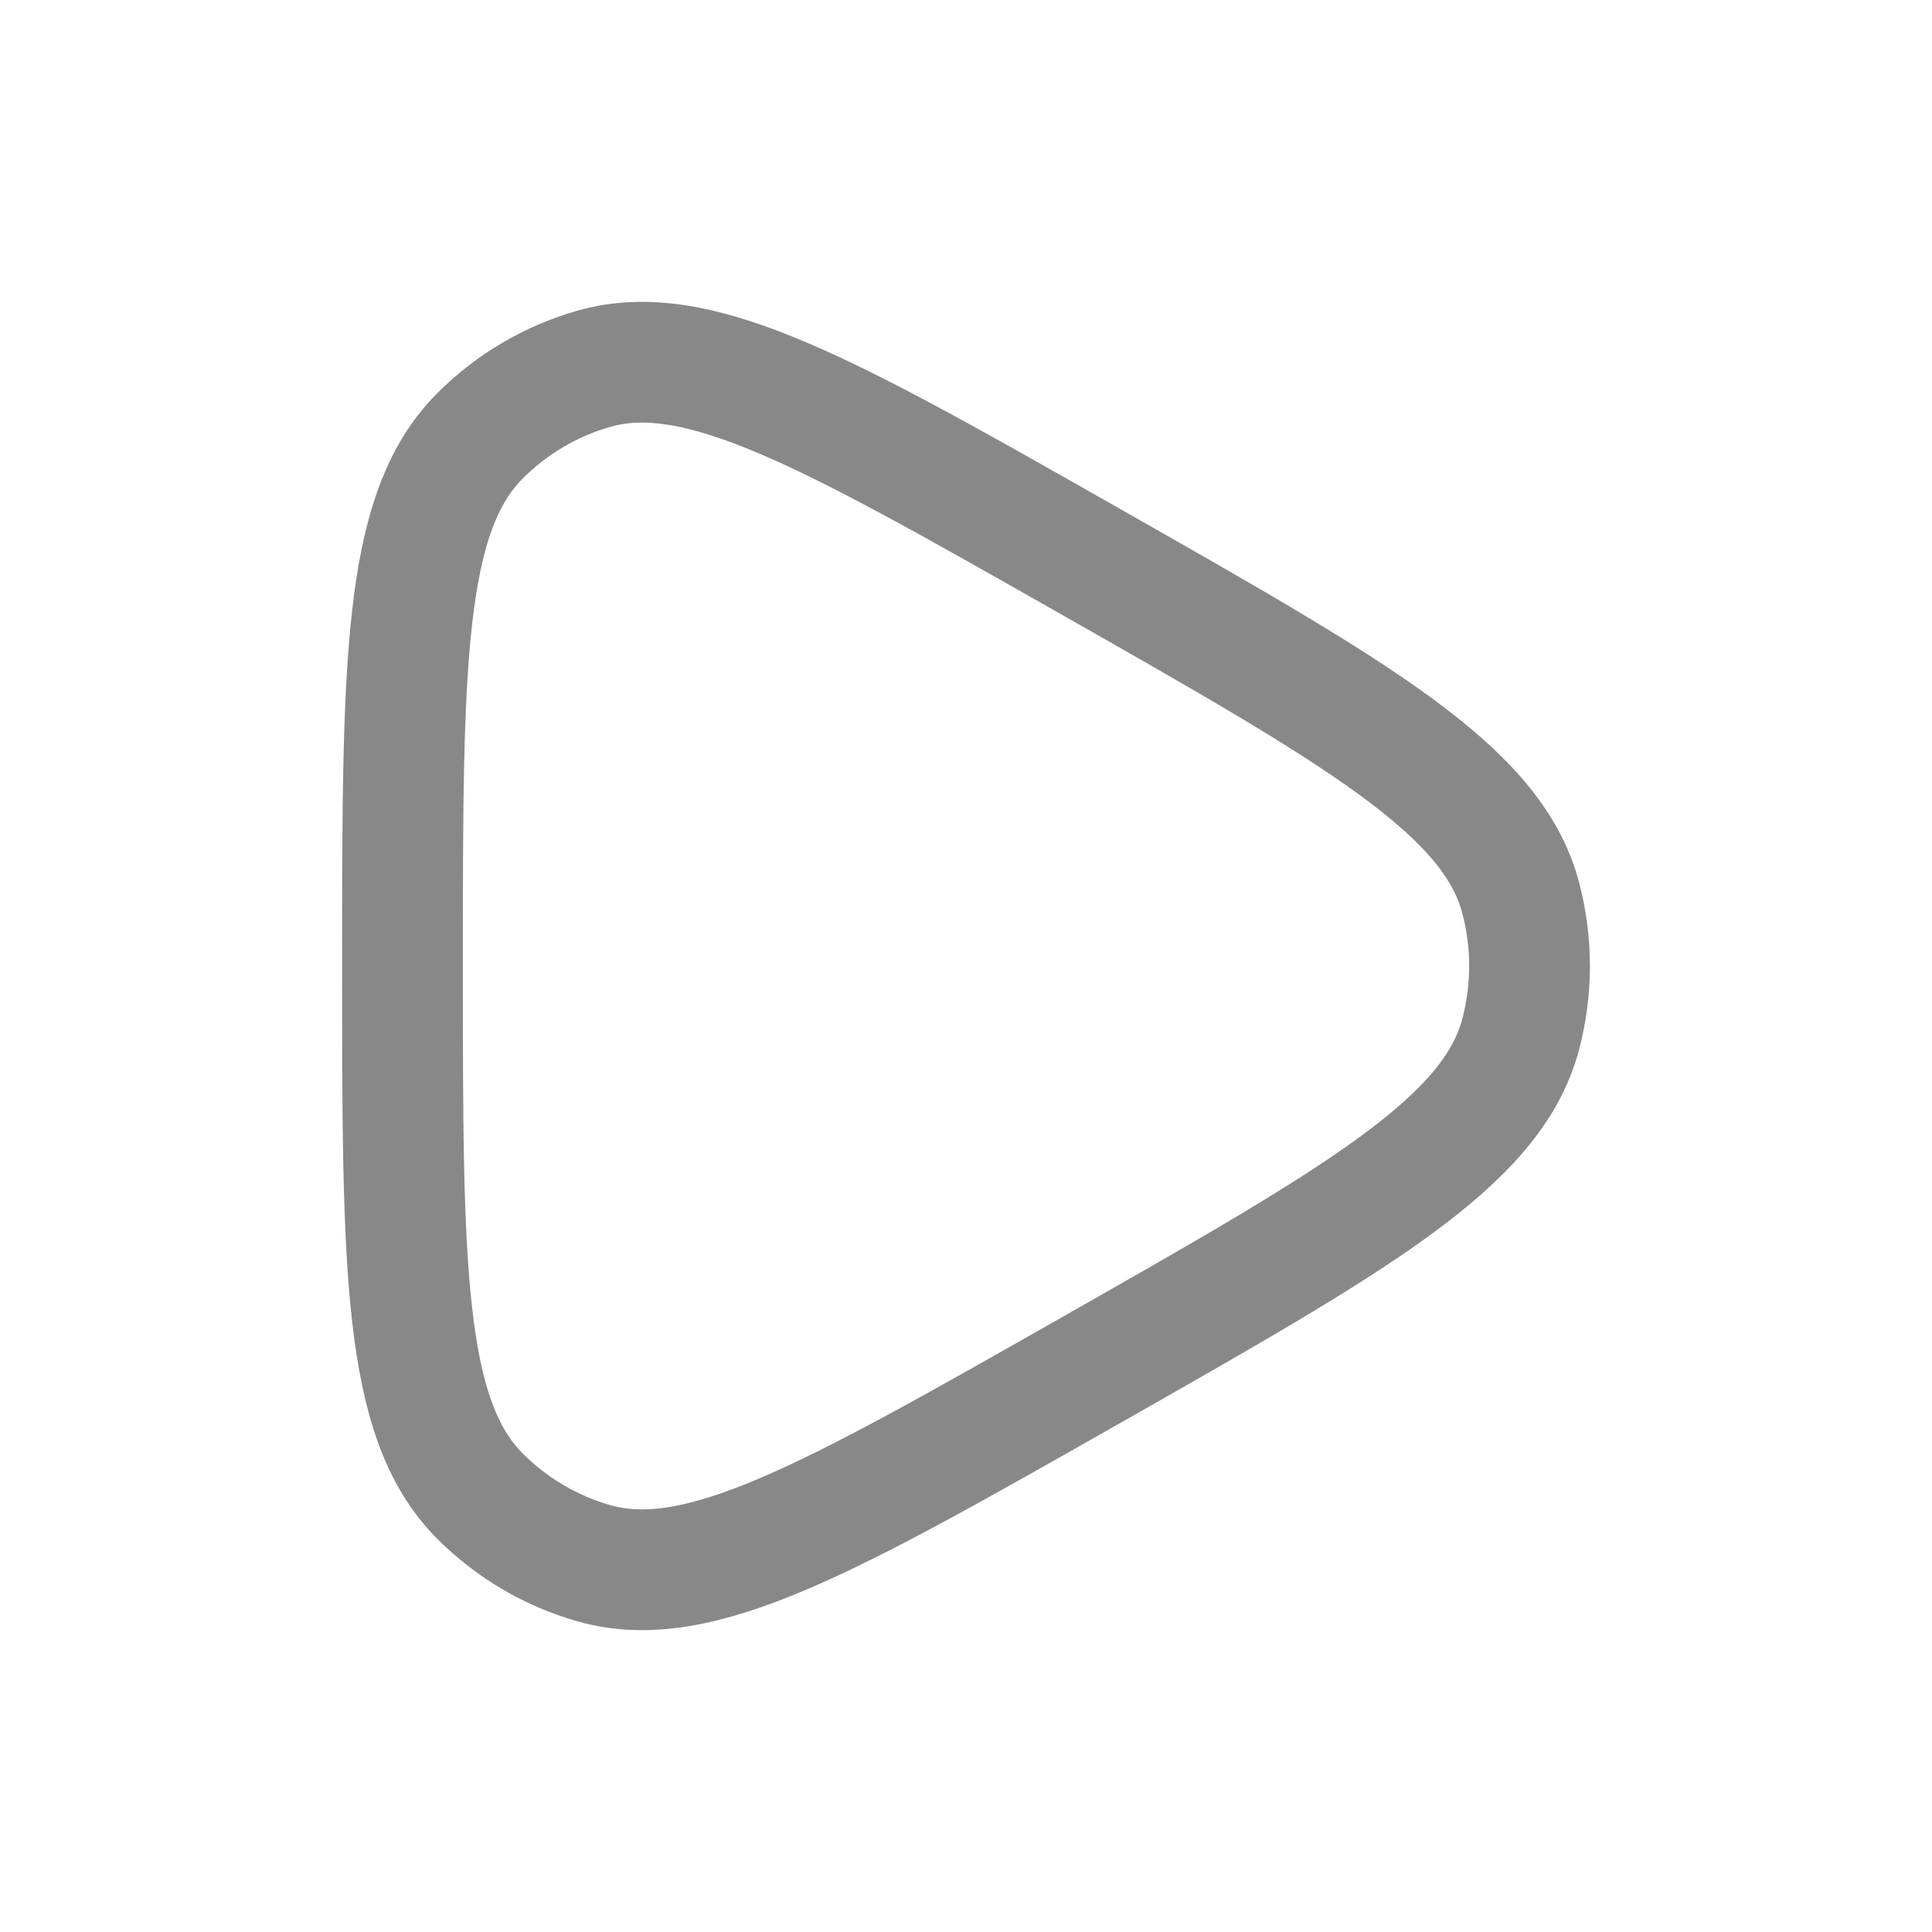
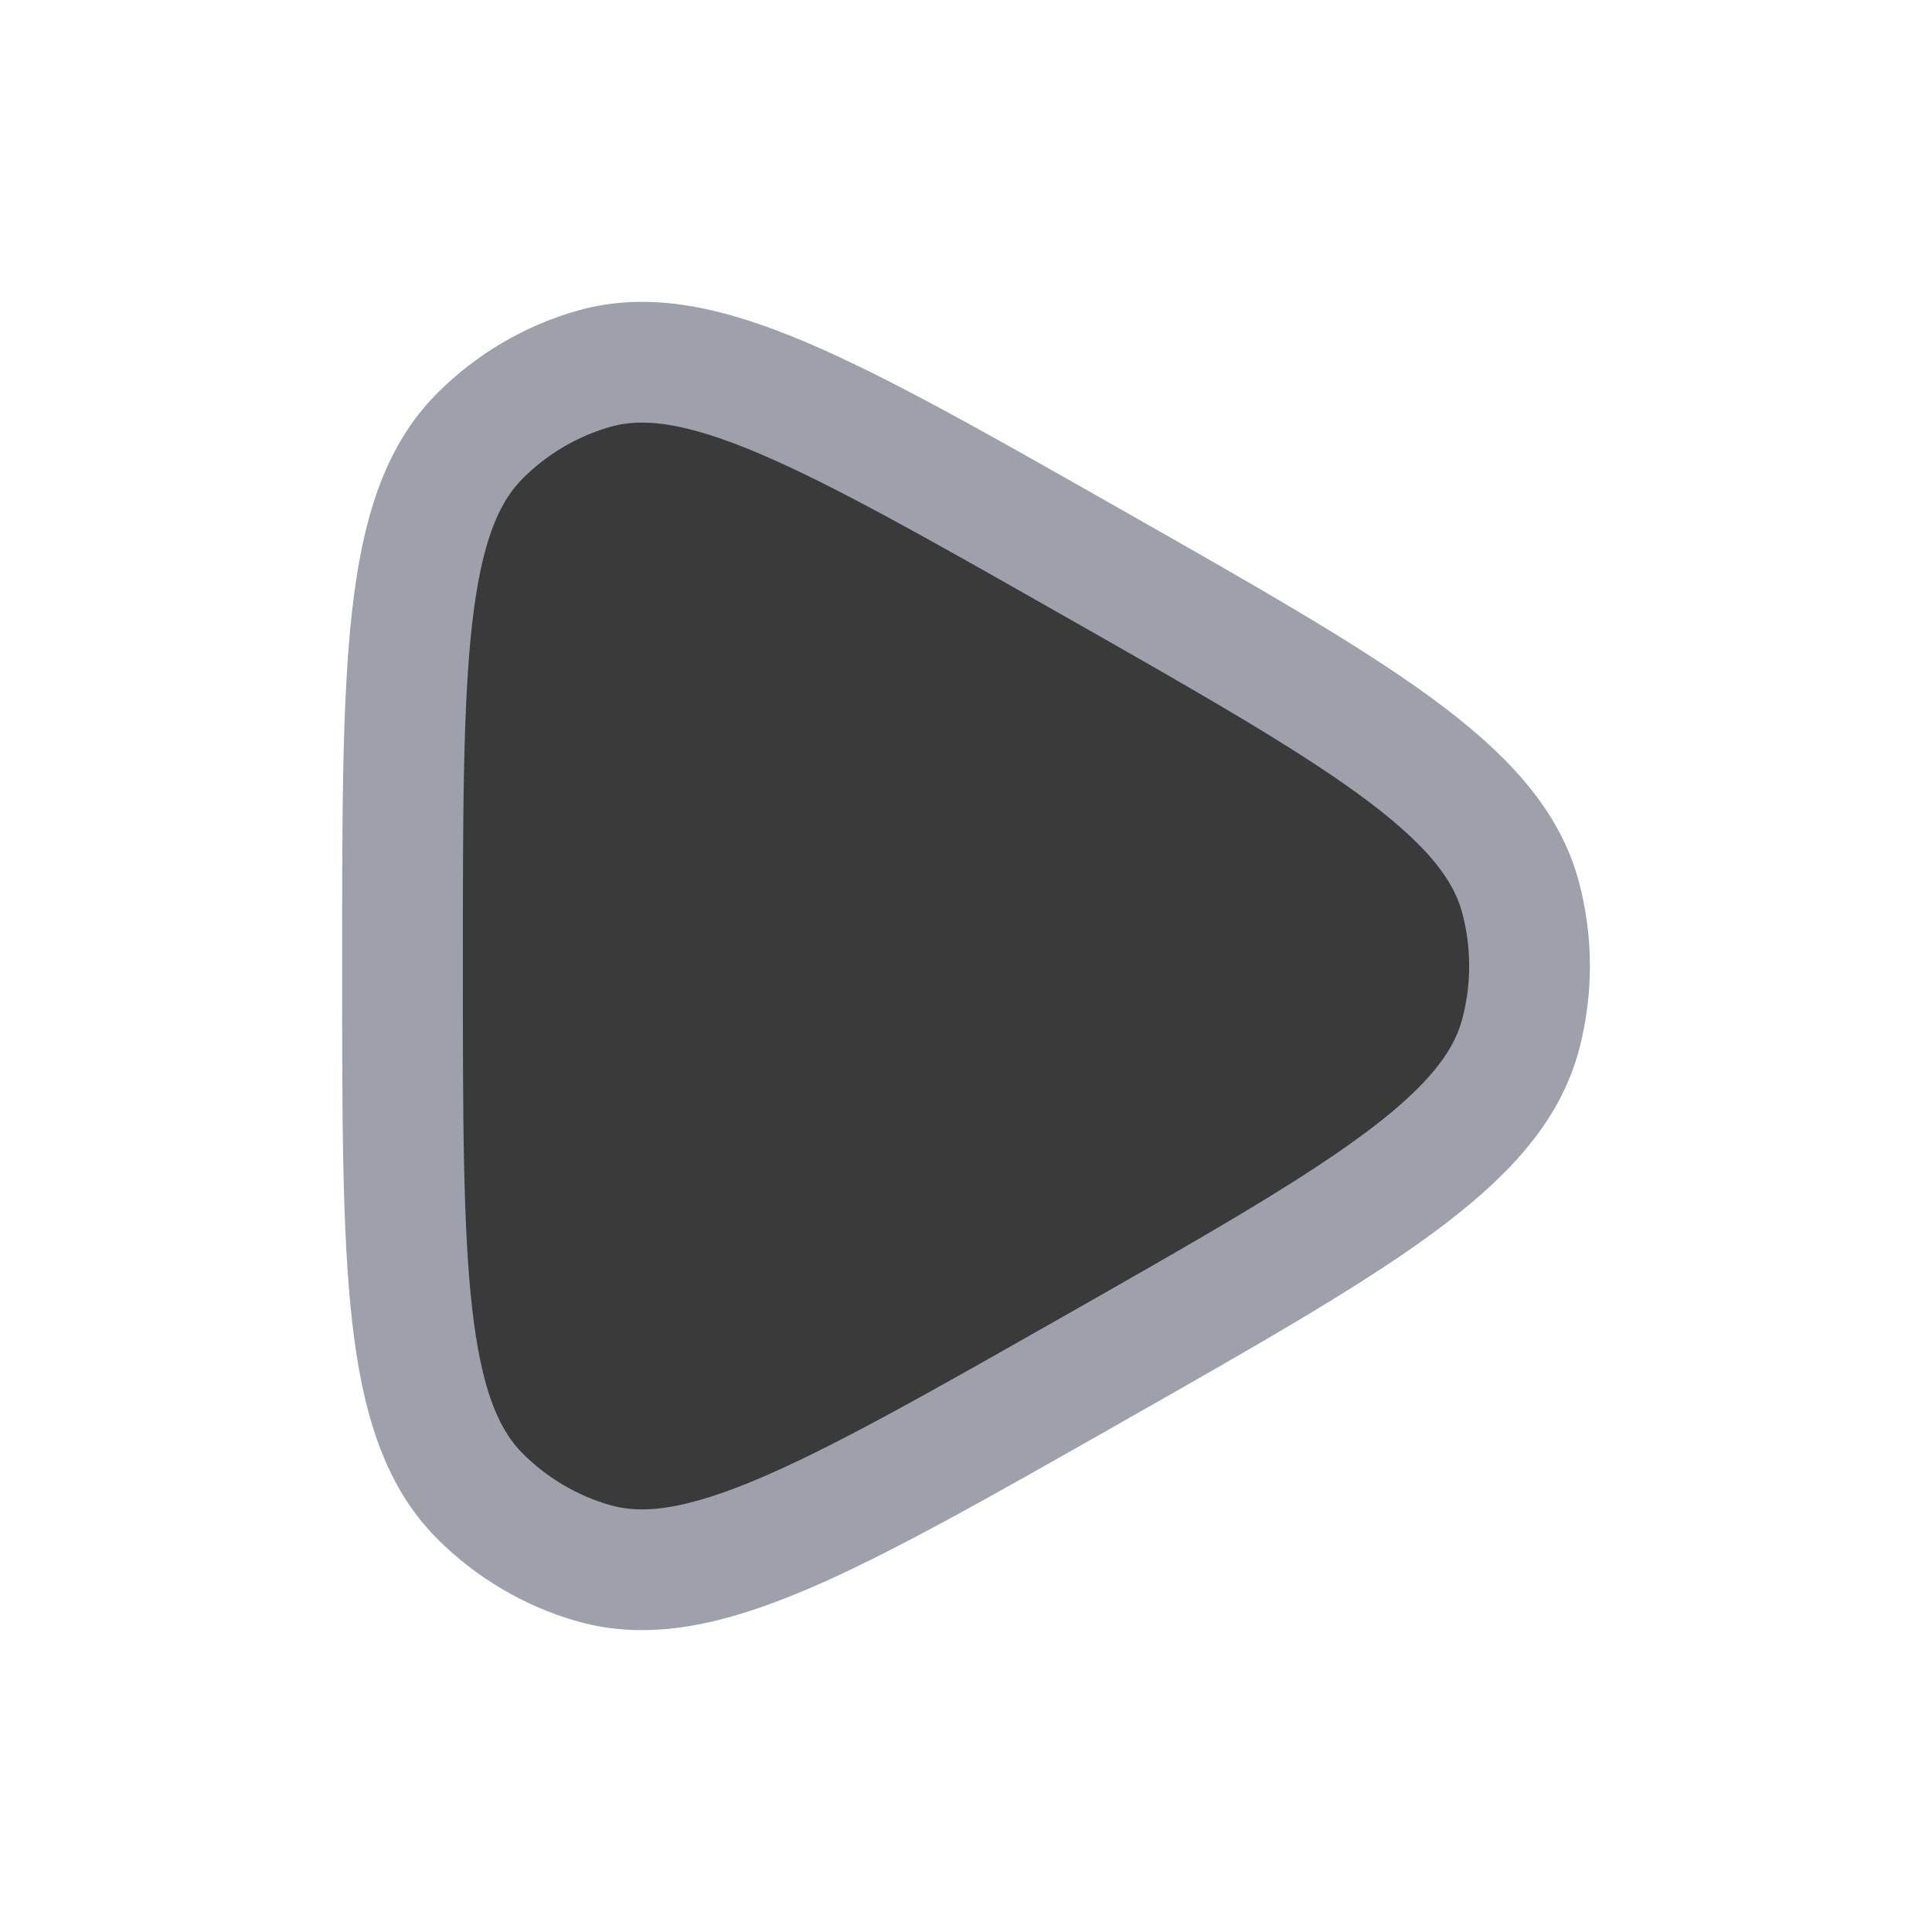
- <svg xmlns="http://www.w3.org/2000/svg" viewBox="0 0 24 24" width="16" height="16" fill="none" stroke="#888888" stroke-width="1.5" stroke-linejoin="round">
+ <svg xmlns="http://www.w3.org/2000/svg" viewBox="0 0 24 24" width="16" height="16" fill="#3a3a3a" stroke="#9ea1ab" stroke-width="1.5" stroke-linejoin="round">
  <path d="M18.891 12.846C18.537 14.189 16.867 15.138 13.526 17.036C10.296 18.871 8.681 19.788 7.38 19.42C6.842 19.267 6.352 18.978 5.956 18.579C5 17.614 5 15.743 5 12C5 8.257 5 6.386 5.956 5.421C6.352 5.022 6.842 4.733 7.38 4.58C8.681 4.212 10.296 5.129 13.526 6.964C16.867 8.862 18.537 9.811 18.891 11.154C19.037 11.708 19.037 12.292 18.891 12.846Z" />
</svg>
